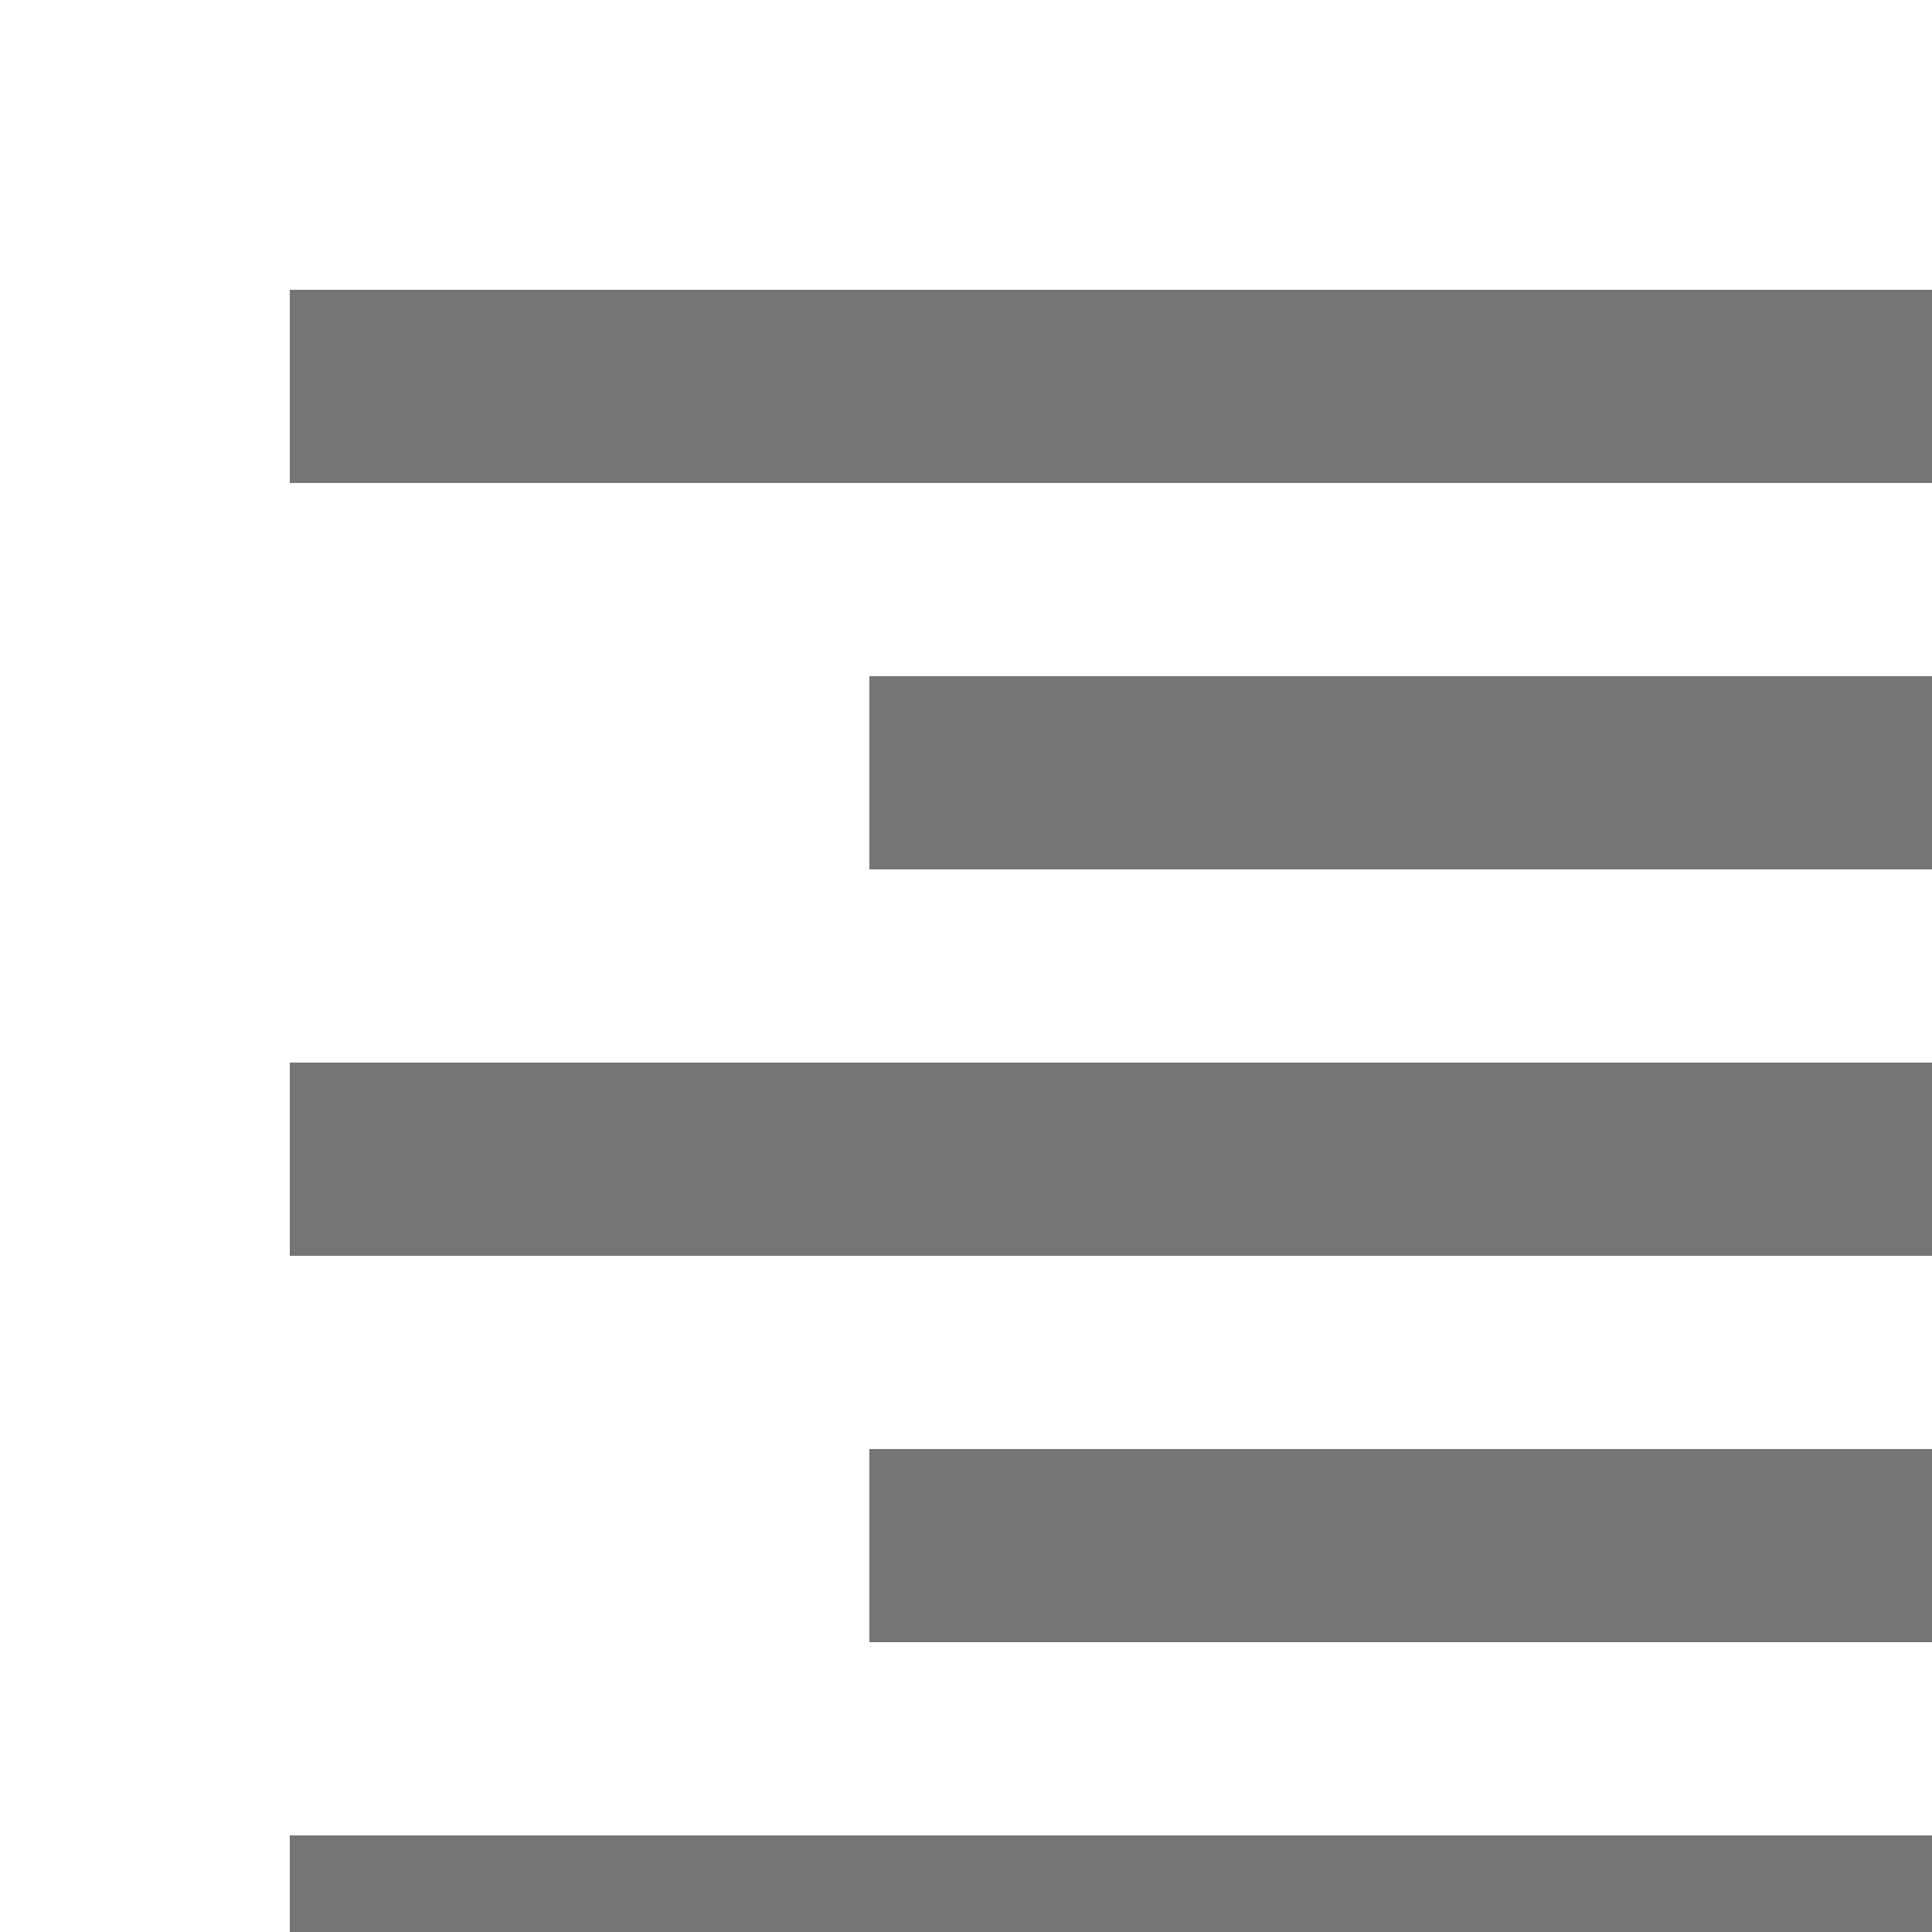
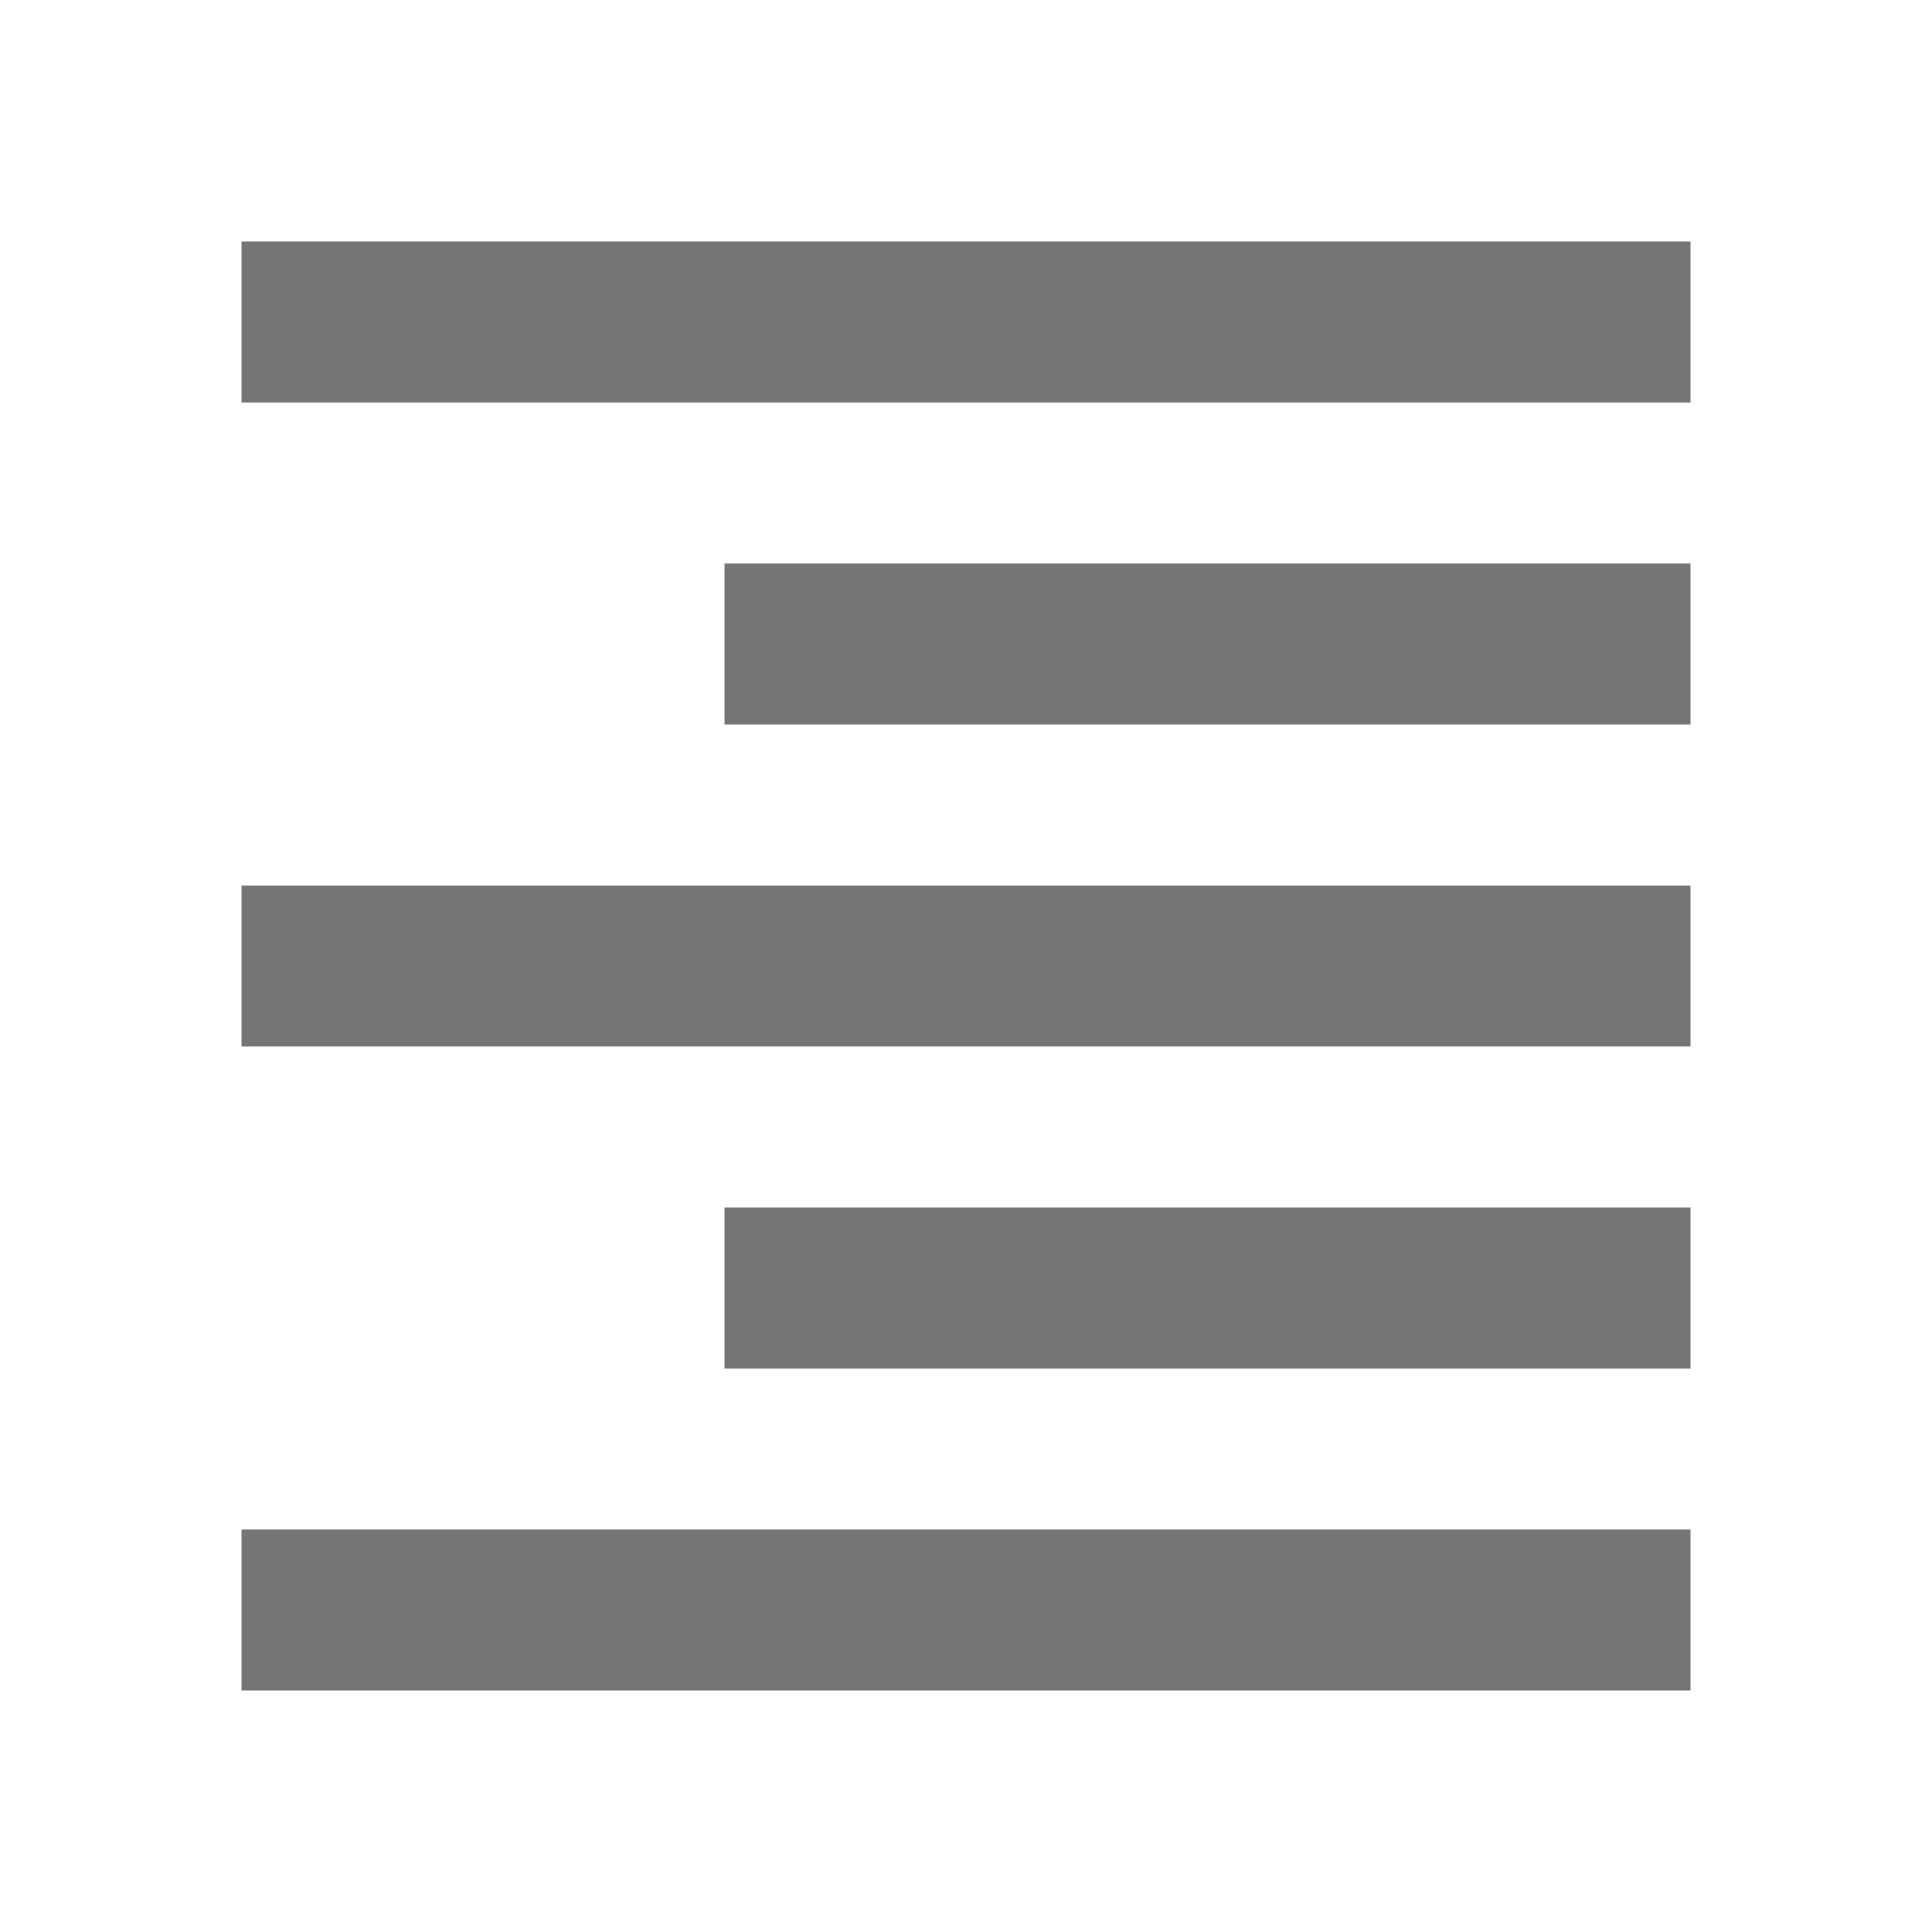
- <svg xmlns="http://www.w3.org/2000/svg" fill="#757575" version="1.1" width="20" height="20" viewBox="0 0 20 20">
+ <svg xmlns="http://www.w3.org/2000/svg" fill="#757575" version="1.1" width="20" height="20" viewBox="0 0 24 24">
  <path d="M3,3H21V5H3V3M9,7H21V9H9V7M3,11H21V13H3V11M9,15H21V17H9V15M3,19H21V21H3V19Z" />
</svg>
